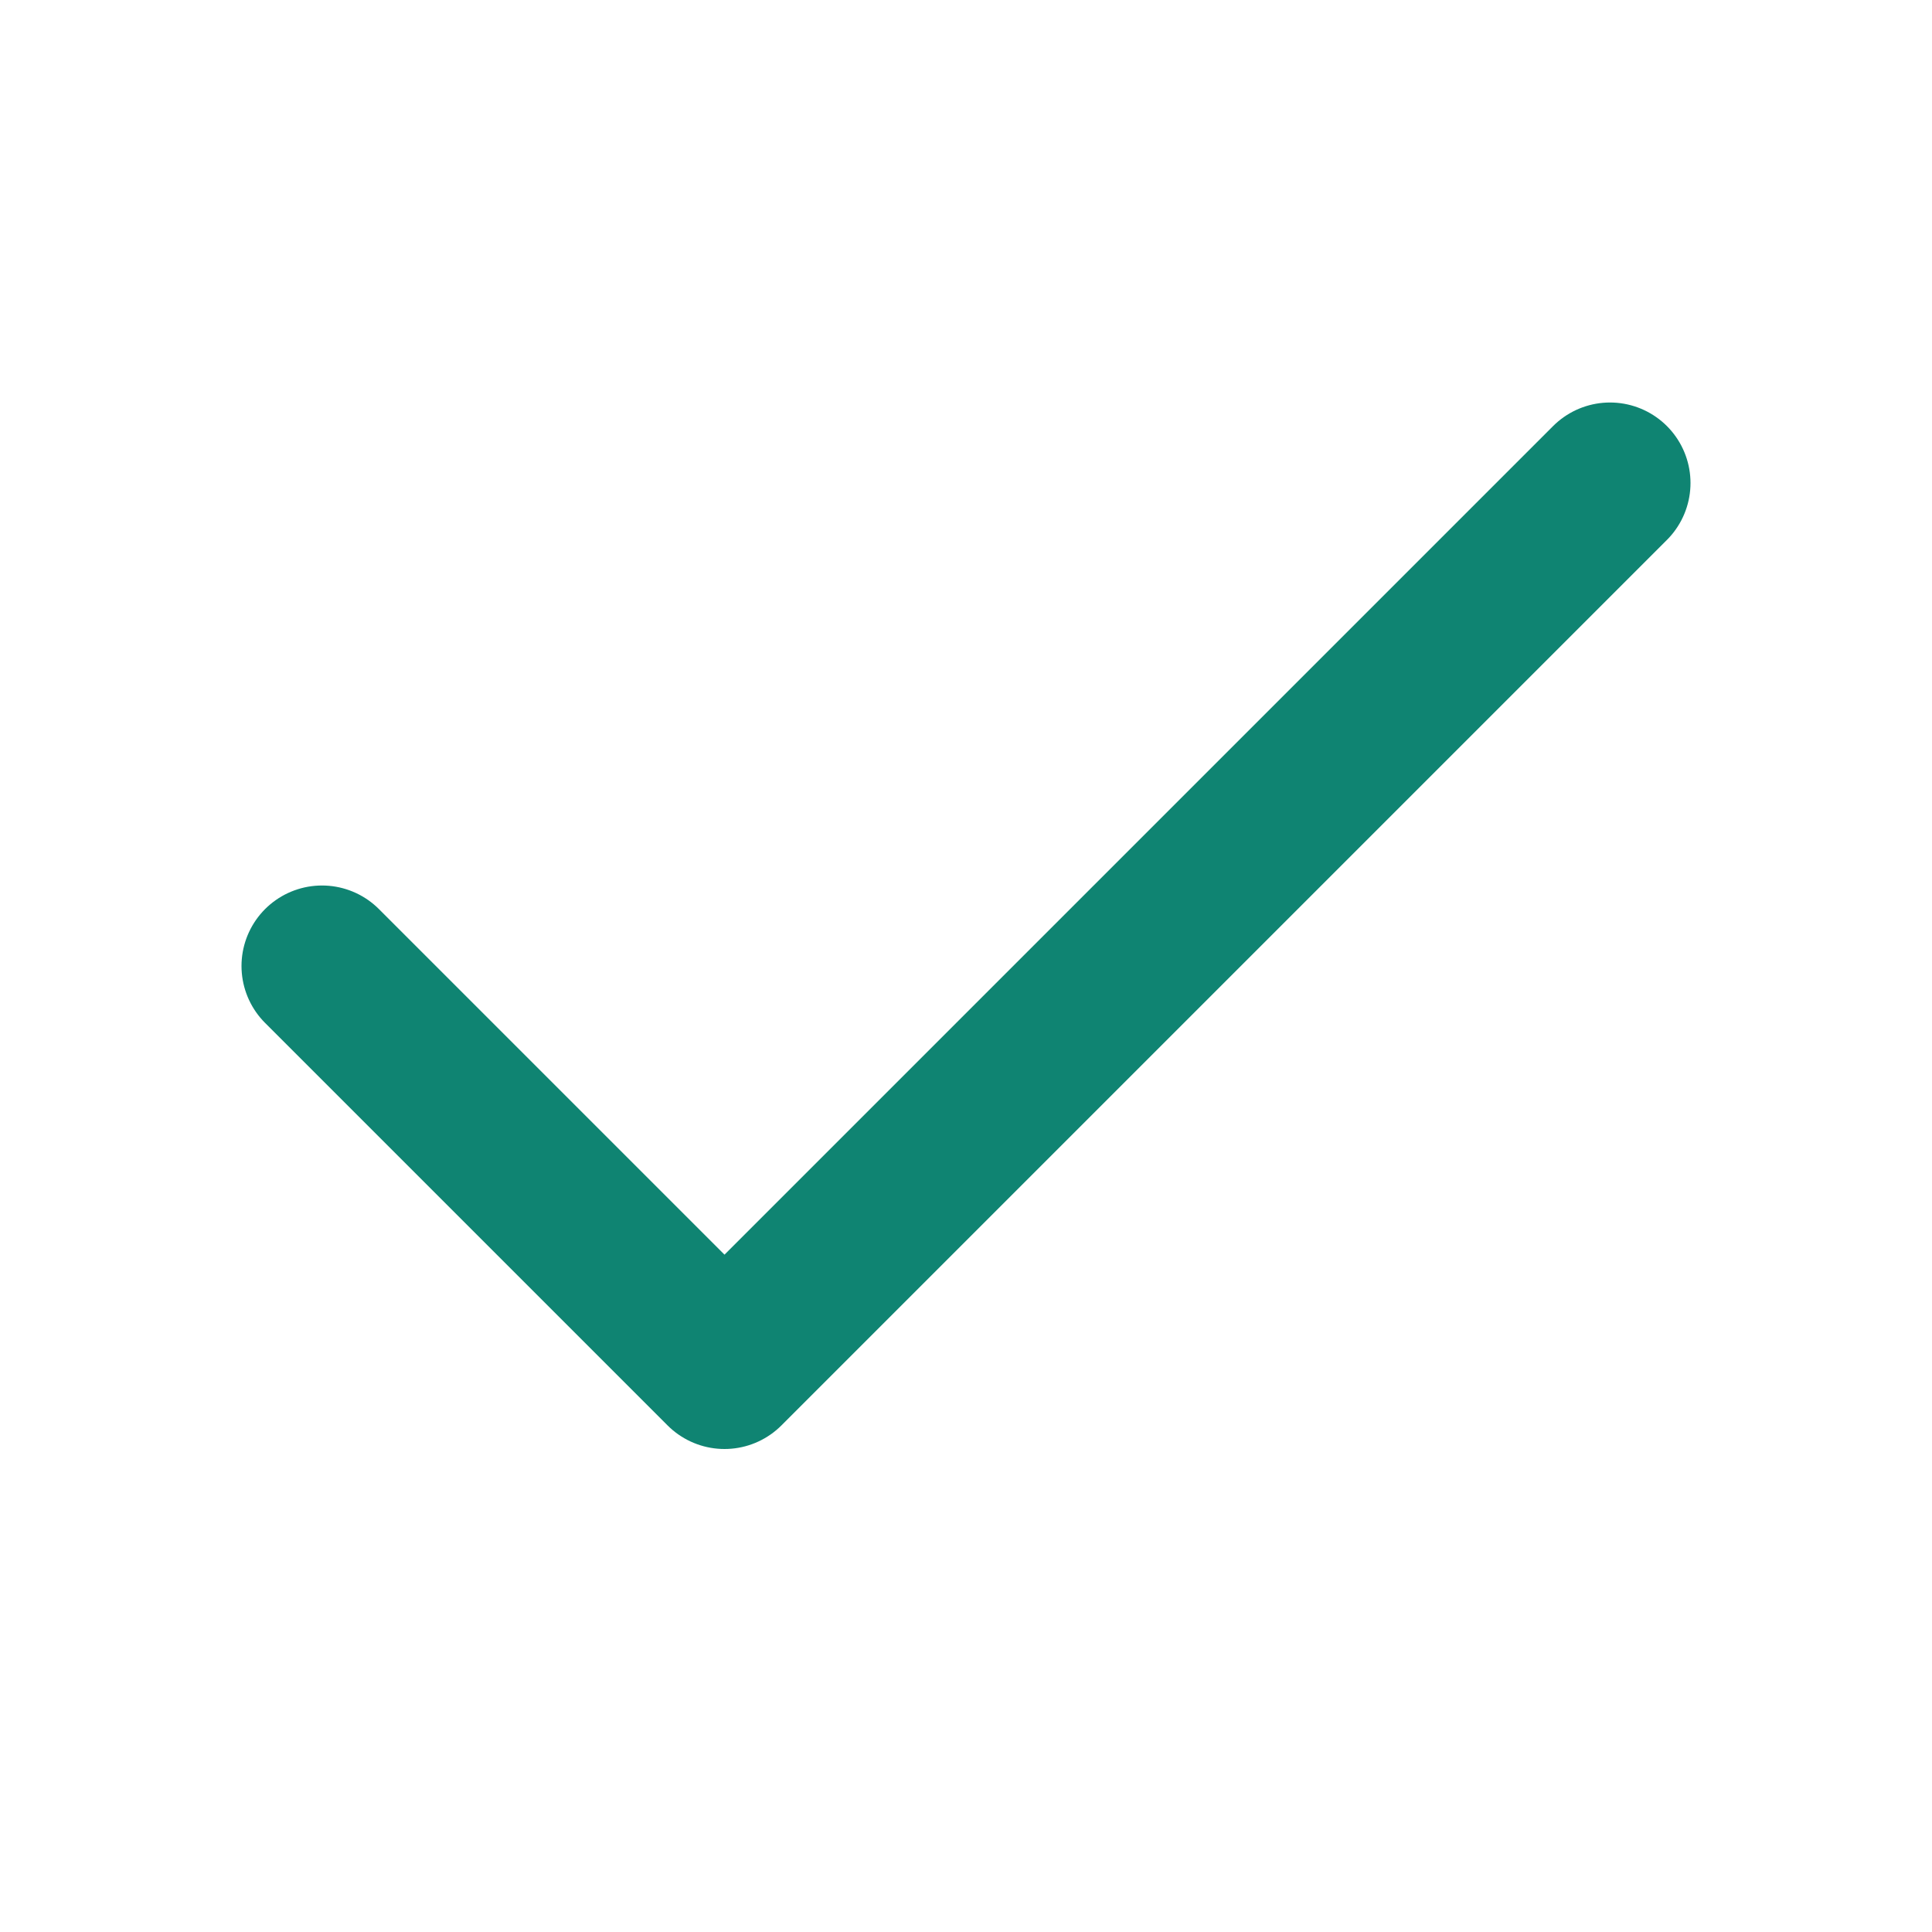
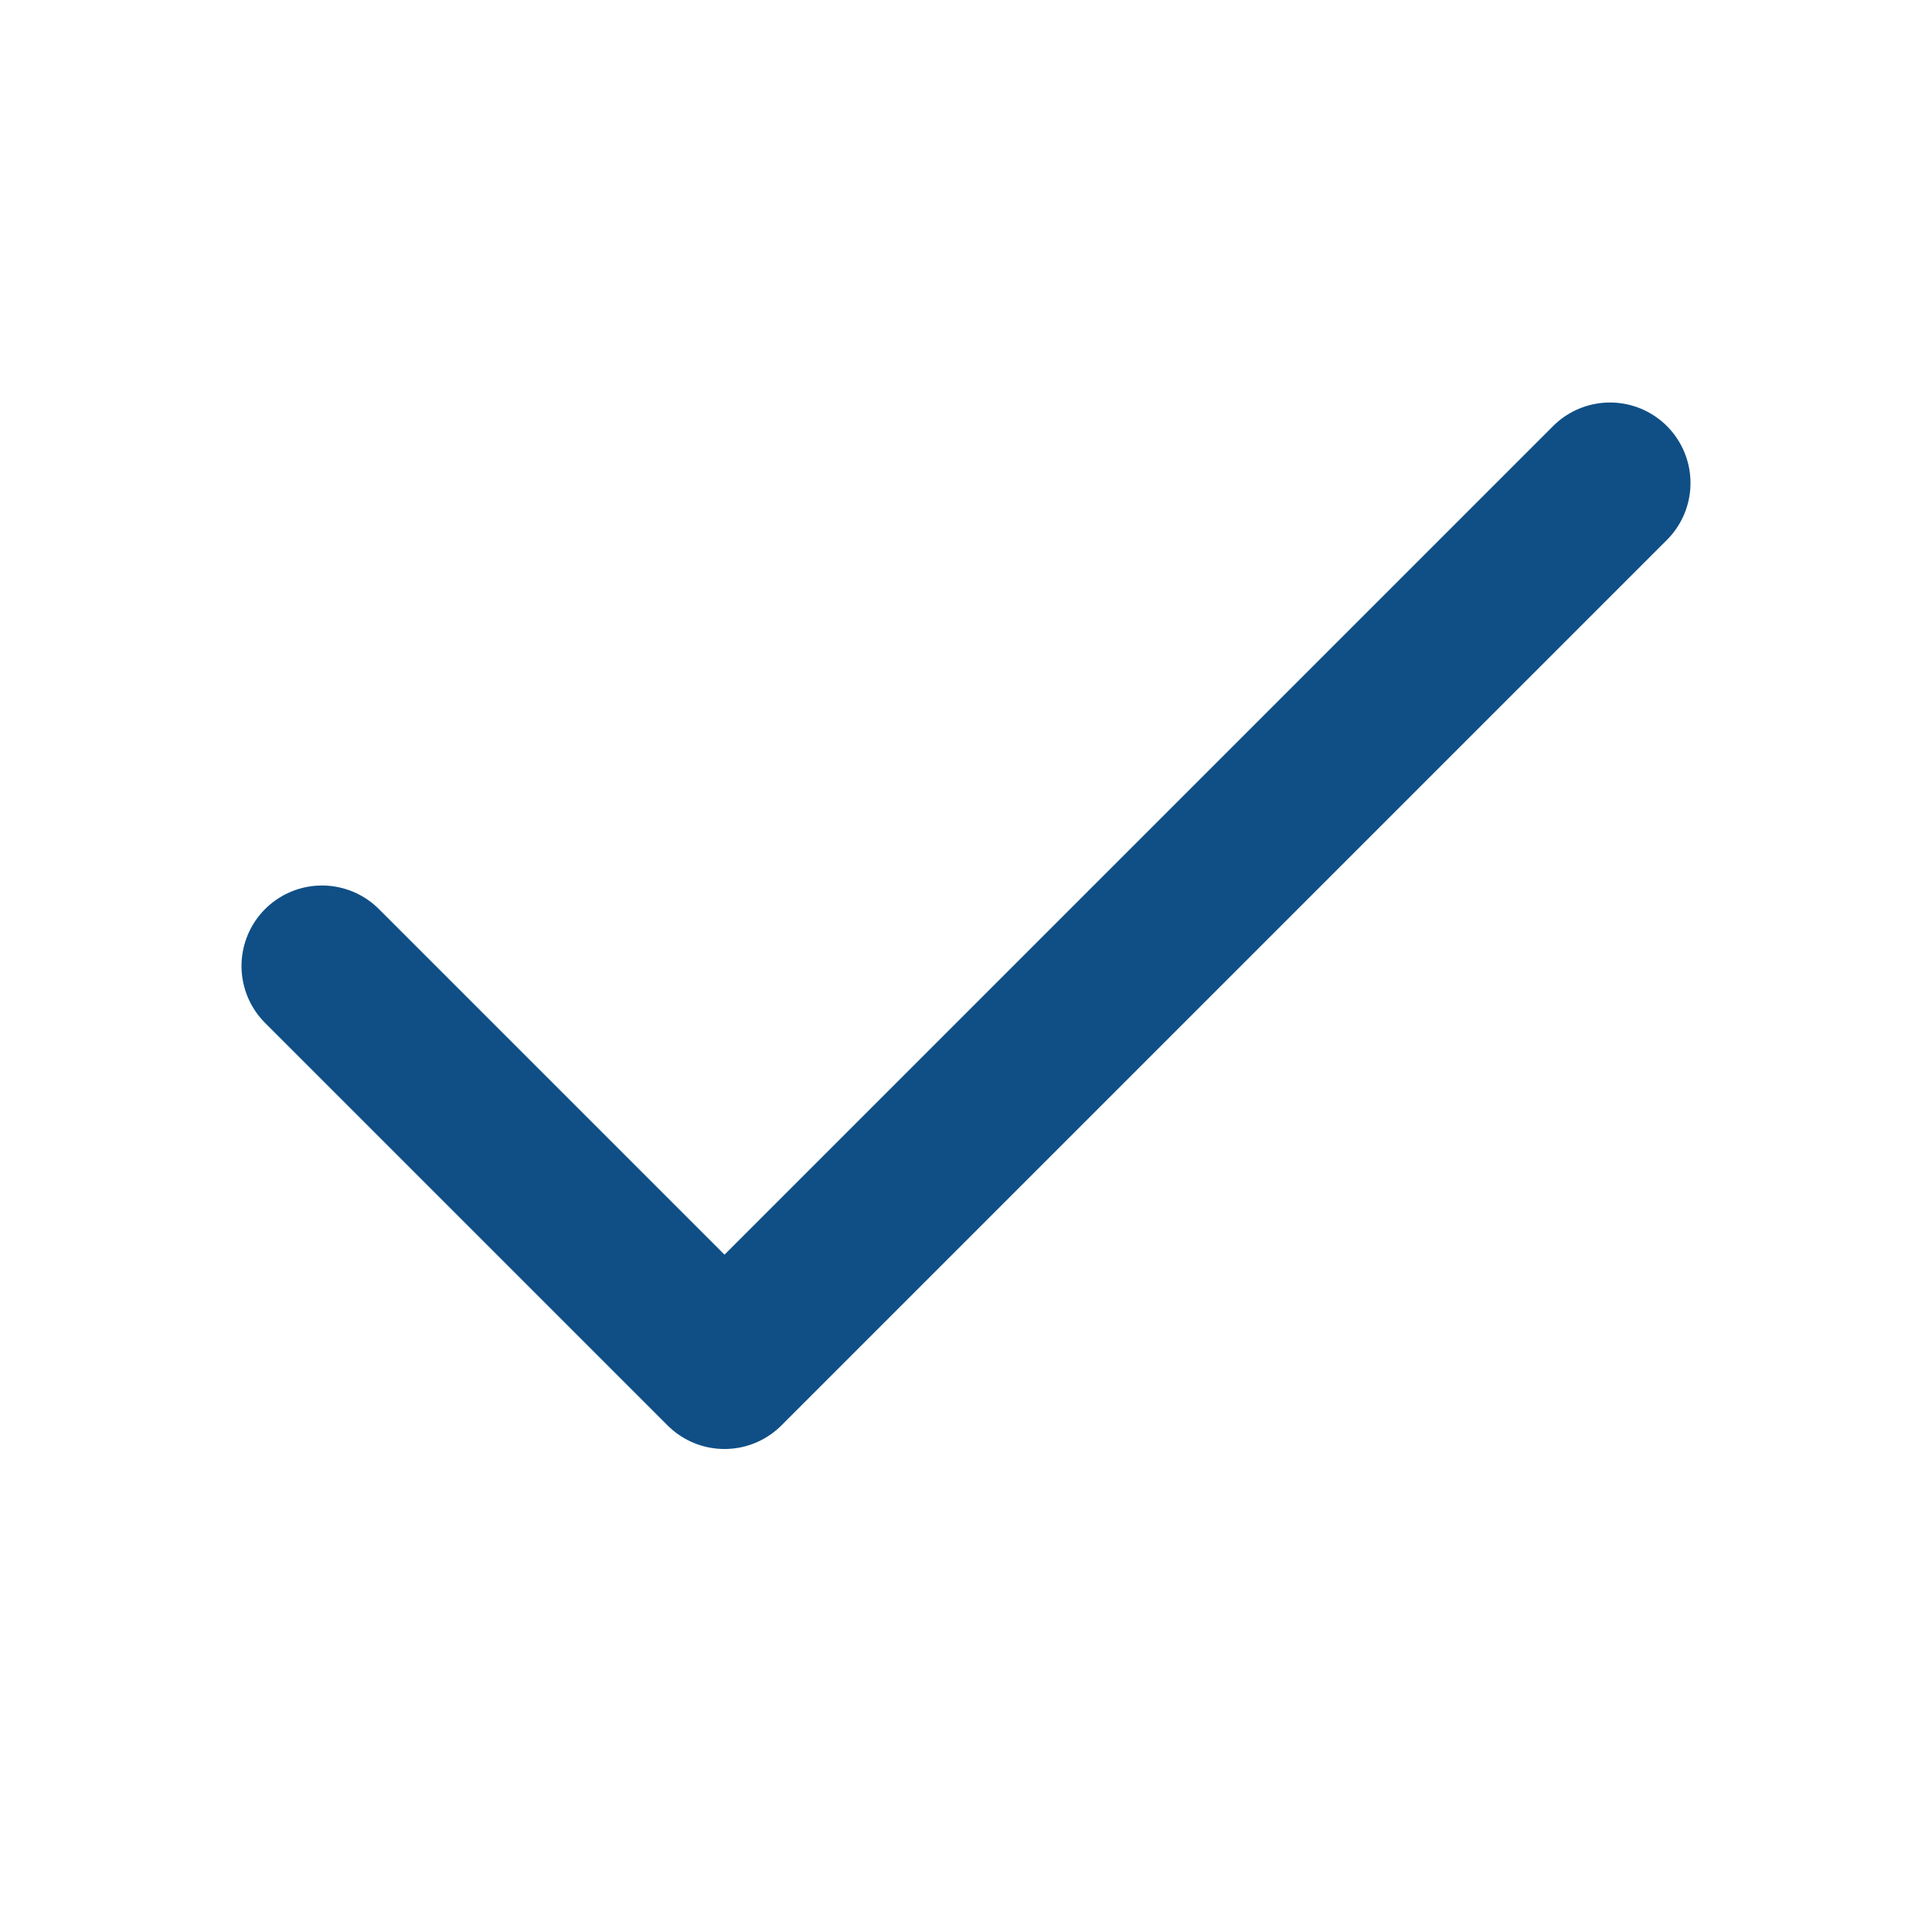
<svg xmlns="http://www.w3.org/2000/svg" width="24" height="24" viewBox="0 0 24 24" fill="none">
-   <path d="M20 6L9 17L4 12" stroke="#0F8472" stroke-width="2" stroke-linecap="round" stroke-linejoin="round" />
+   <path d="M20 6L9 17L4 12" stroke="#0F4F86" stroke-width="2" stroke-linecap="round" stroke-linejoin="round" />
</svg>
